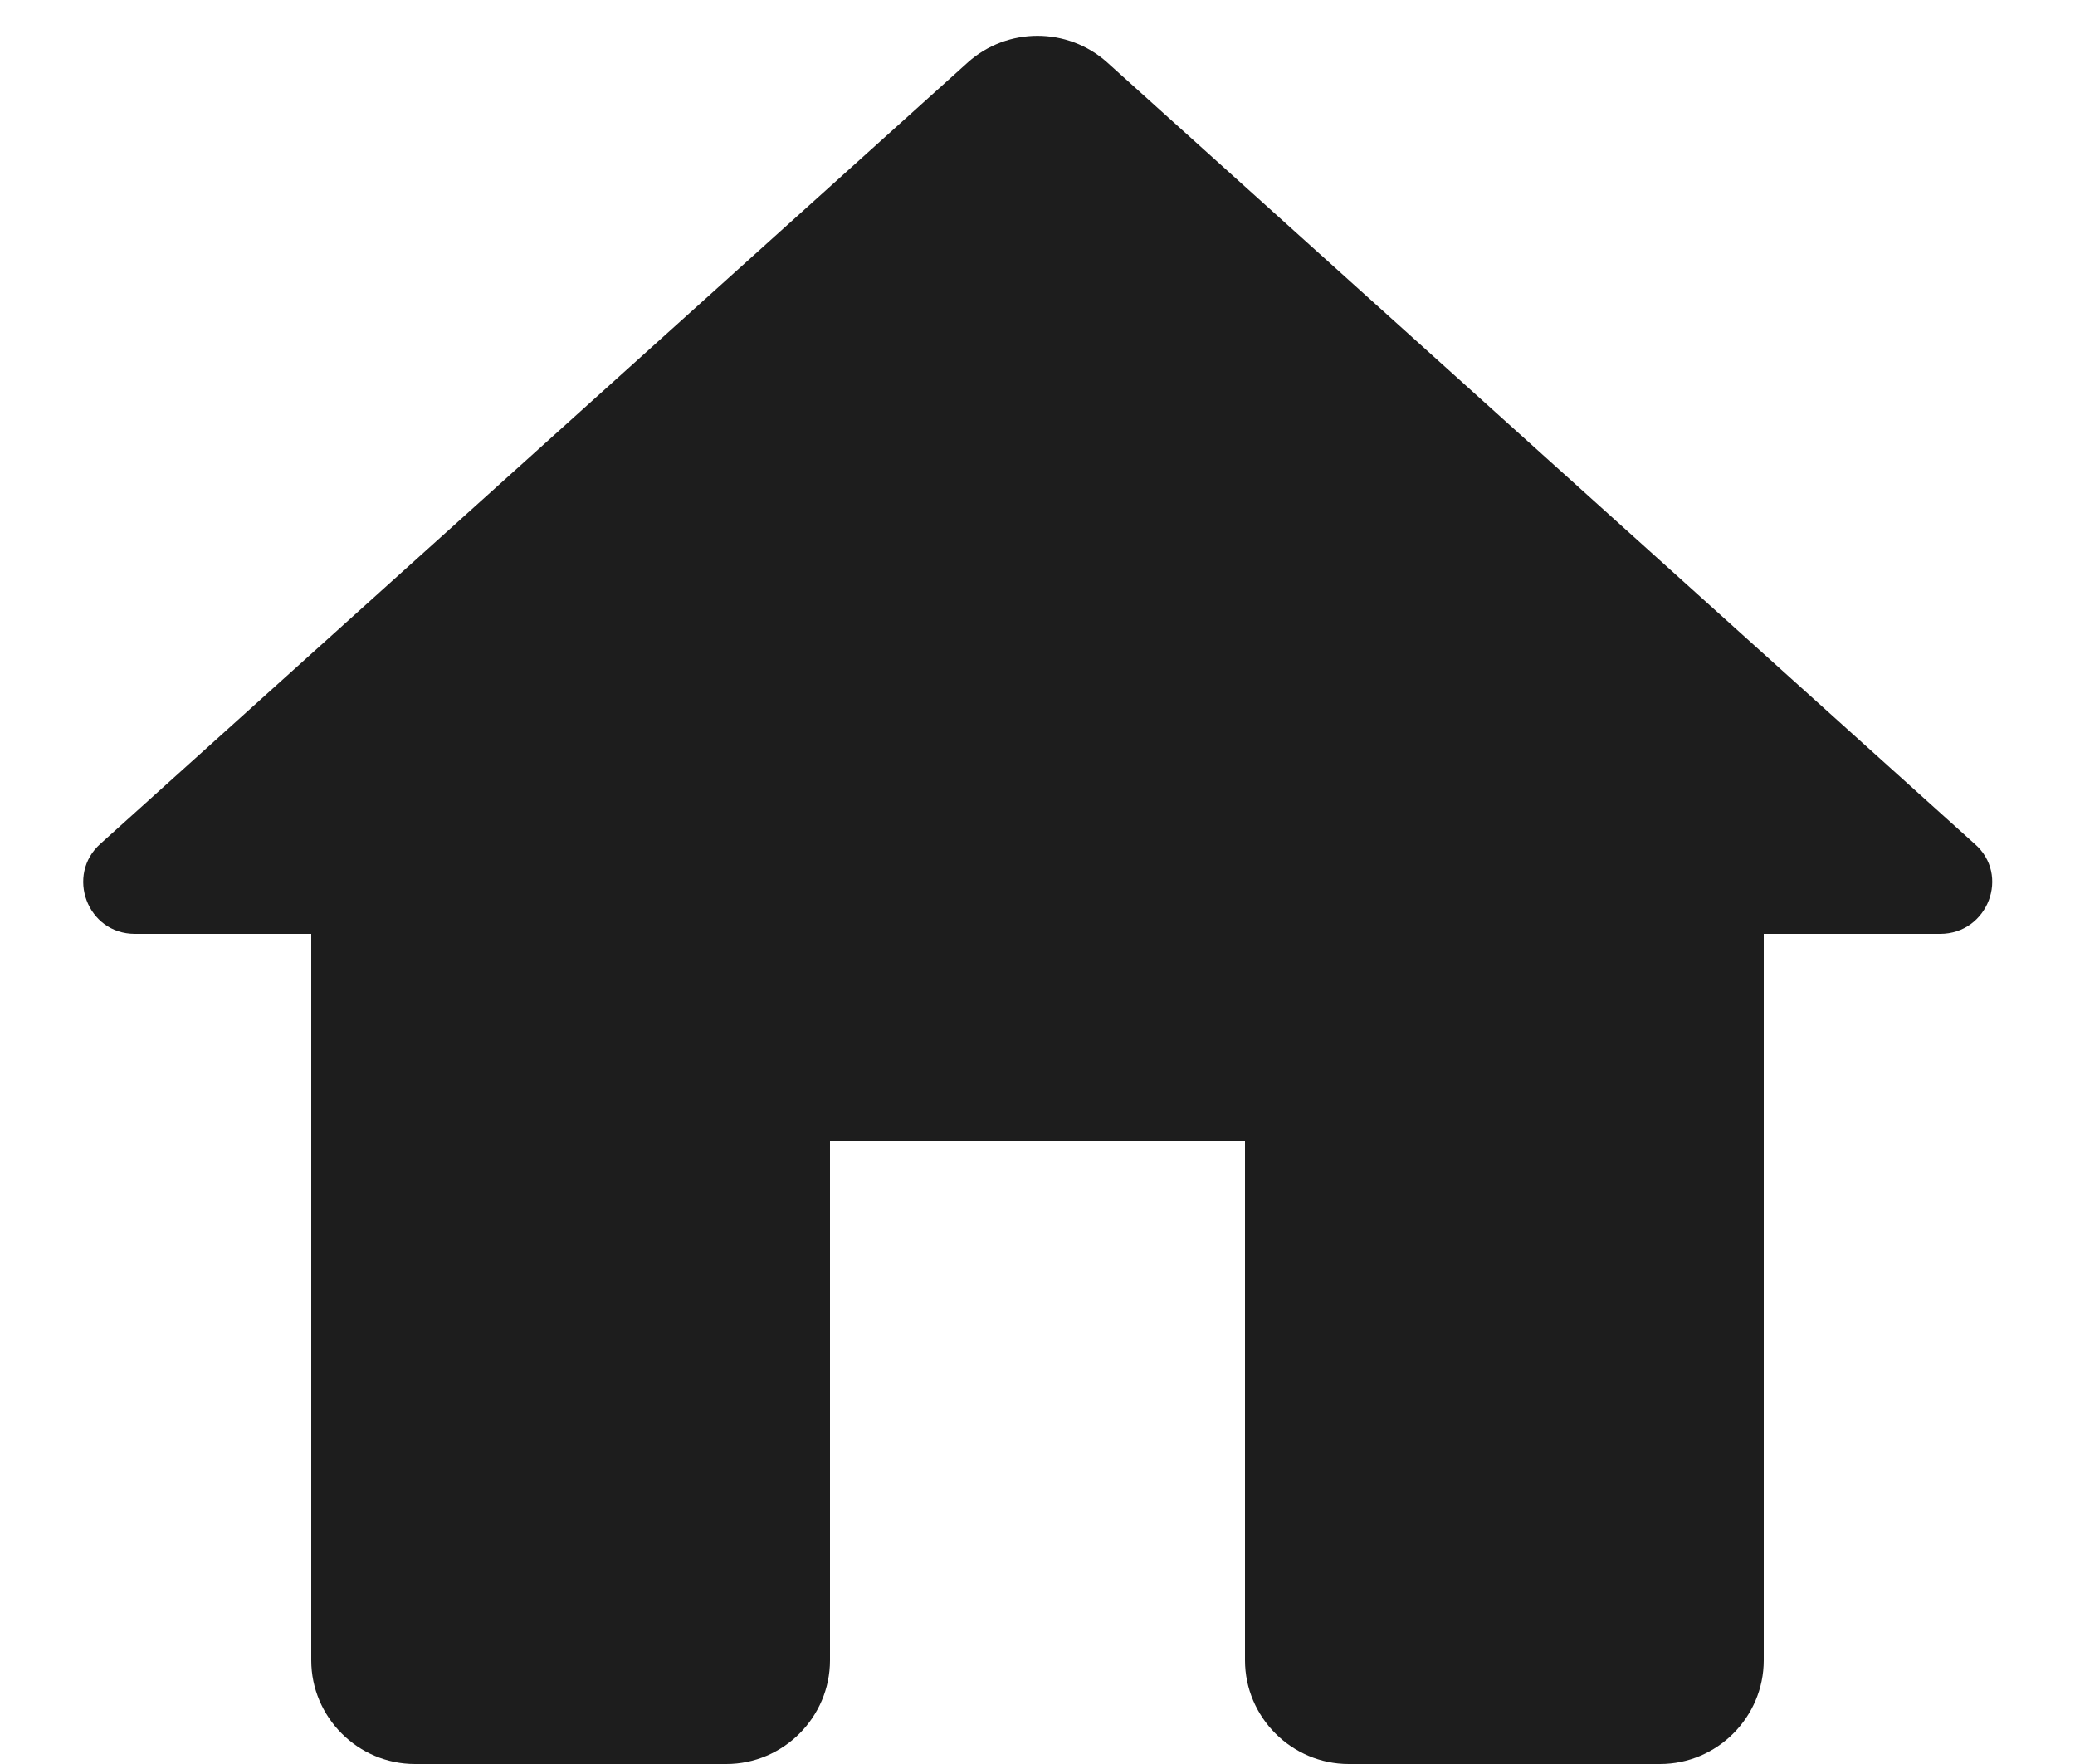
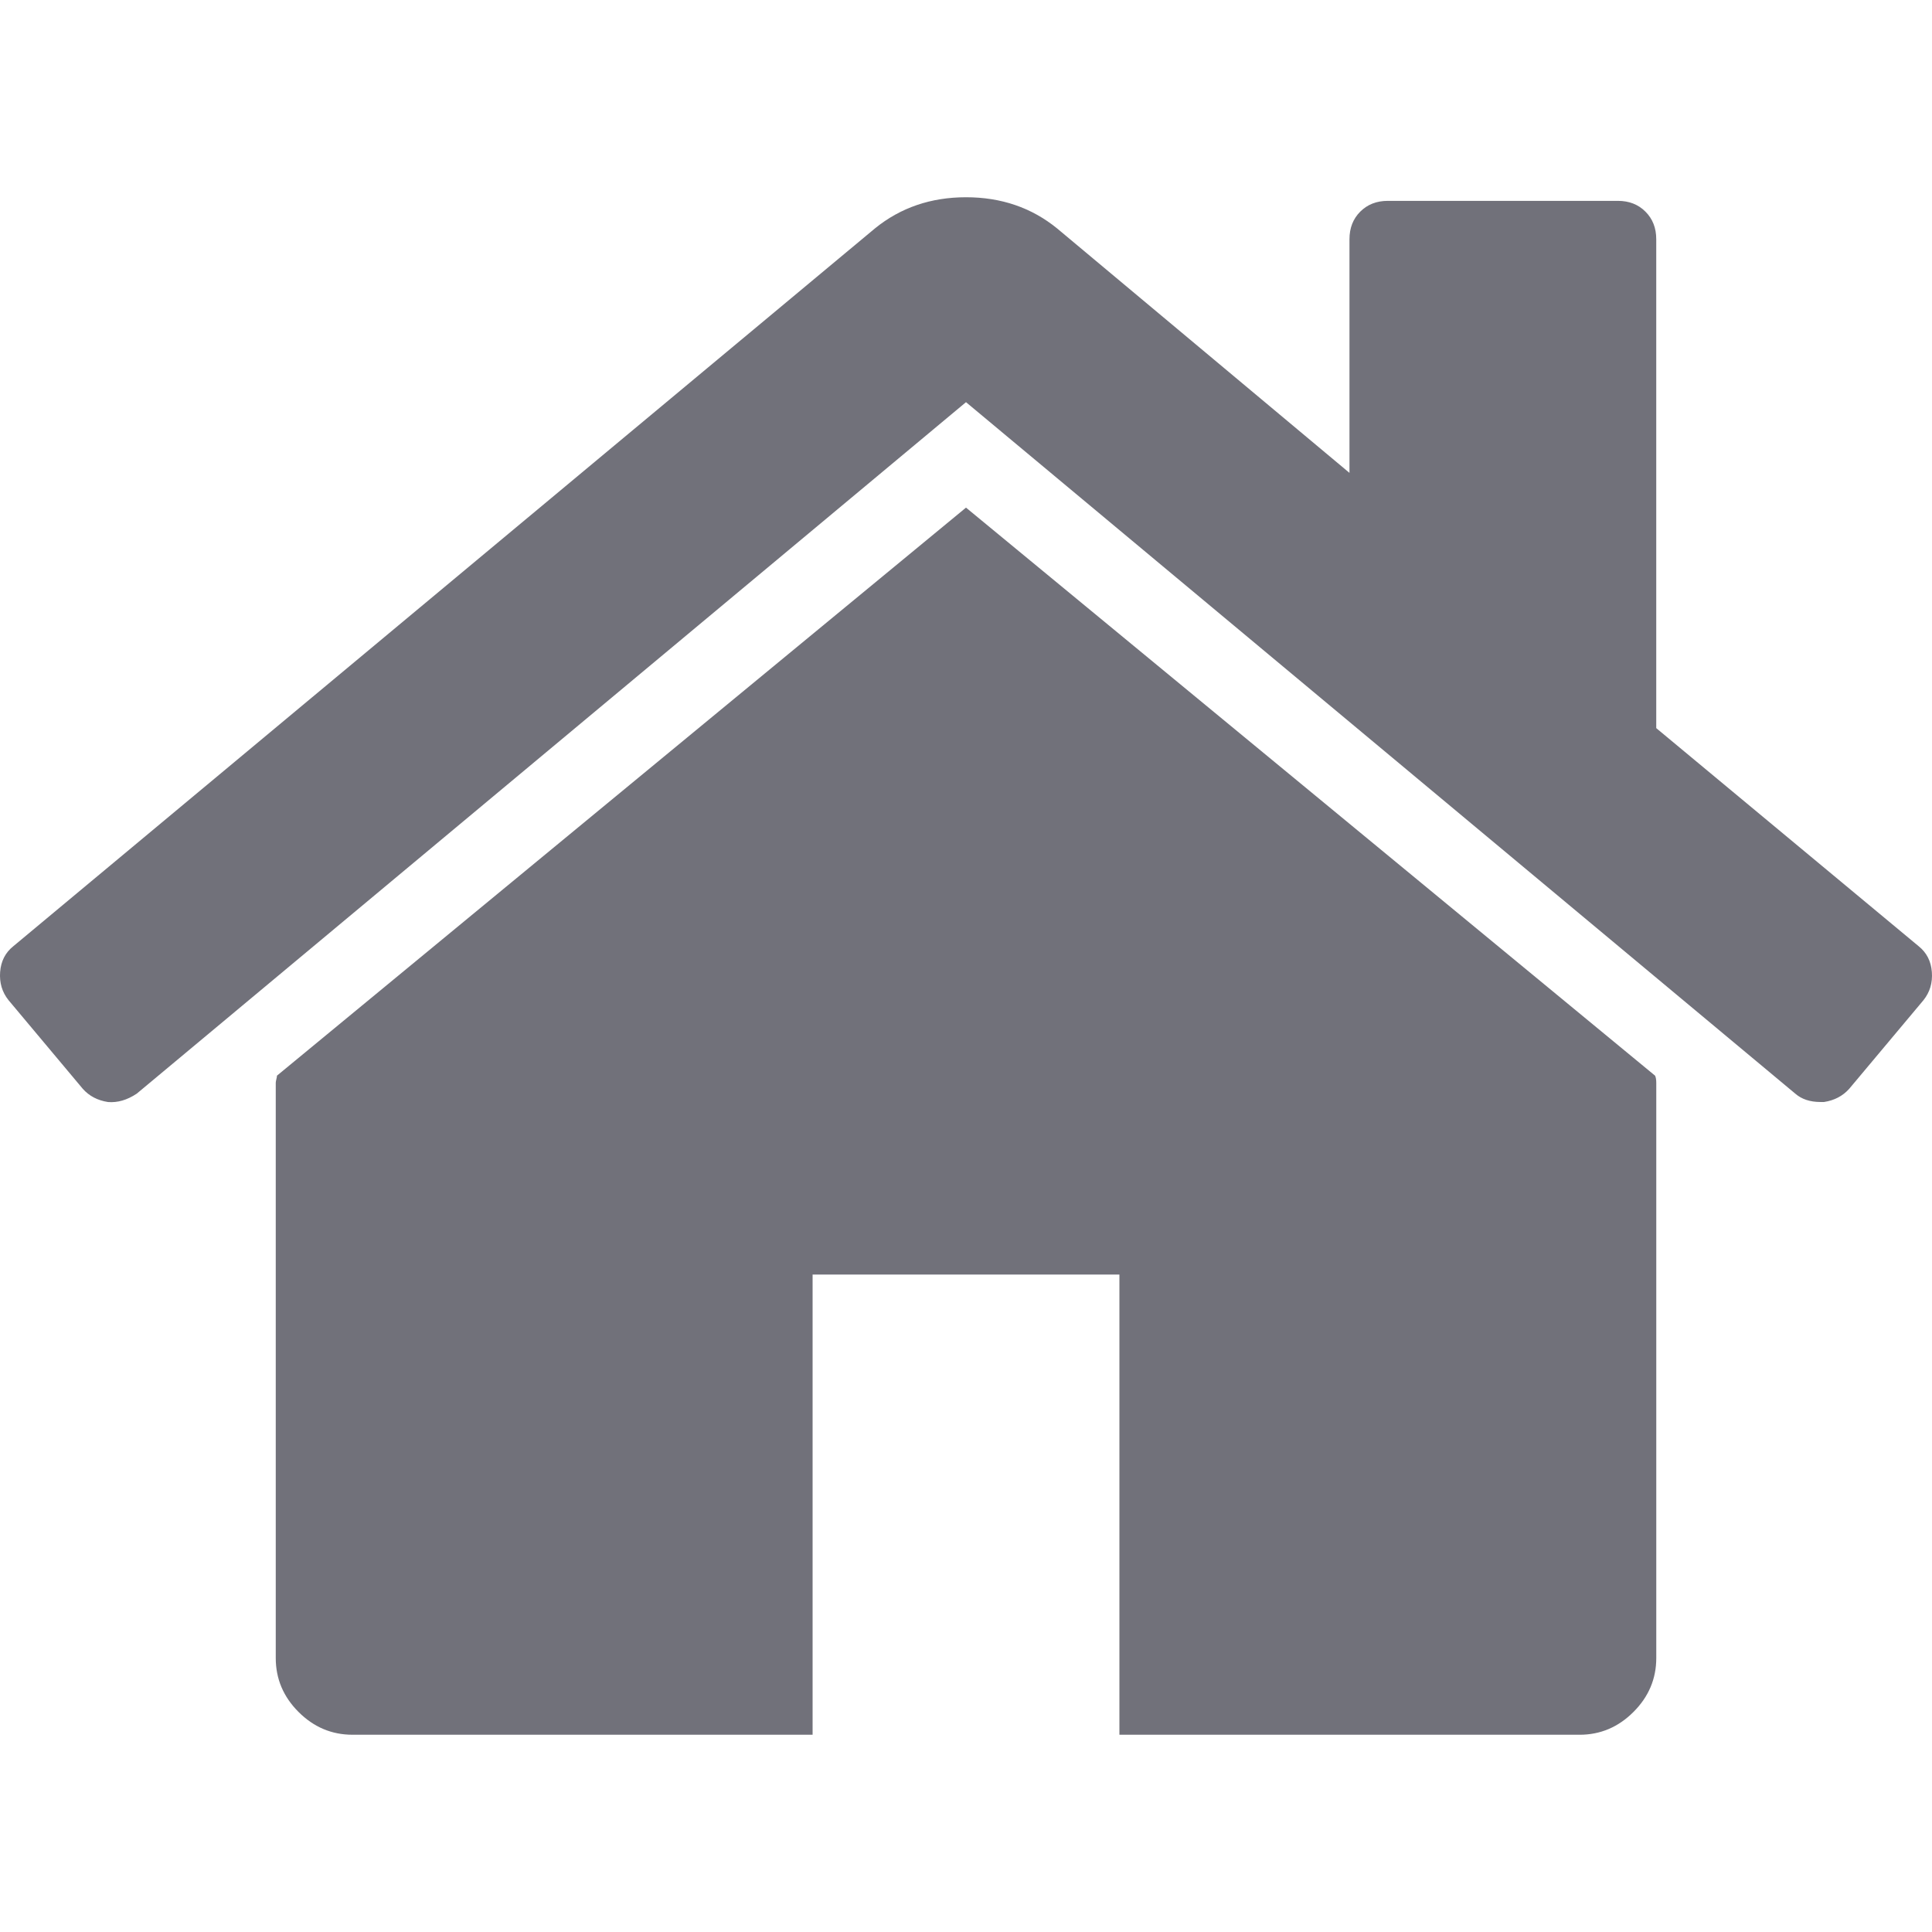
- <svg xmlns="http://www.w3.org/2000/svg" width="20px" height="17px" viewBox="0 0 20 17" version="1.1">
-   <g id="Icons" stroke="none" stroke-width="1" fill="none" fill-rule="evenodd">
-     <g id="Rounded" transform="translate(-816, -289)">
-       <g id="Action" transform="translate(100, 100)">
-         <g id="-Round-/-Action-/-home" transform="translate(714, 186)">
-           <g transform="translate(0, 0)">
-             <polygon id="Path" points="0 0 24 0 24 24 0 24" />
-             <path d="M10,19 L10,14 L14,14 L14,19 C14,19.55 14.45,20 15,20 L18,20 C18.55,20 19,19.55 19,19 L19,12 L20.7,12 C21.16,12 21.38,11.43 21.03,11.13 L12.67,3.6 C12.29,3.26 11.71,3.26 11.33,3.6 L2.97,11.13 C2.63,11.43 2.84,12 3.3,12 L5,12 L5,19 C5,19.55 5.45,20 6,20 L9,20 C9.55,20 10,19.55 10,19 Z" id="🔹Icon-Color" fill="#1D1D1D" />
-           </g>
-         </g>
-       </g>
-     </g>
+ <svg xmlns="http://www.w3.org/2000/svg" version="1.1" width="512" height="512" x="0" y="0" viewBox="0 0 460.298 460.297" style="enable-background:new 0 0 512 512" xml:space="preserve" class="">
+   <g>
+     <path d="M230.149 120.939 65.986 256.274c0 .191-.048.472-.144.855-.094.38-.144.656-.144.852v137.041c0 4.948 1.809 9.236 5.426 12.847 3.616 3.613 7.898 5.431 12.847 5.431h109.63V303.664h73.097v109.64h109.629c4.948 0 9.236-1.814 12.847-5.435 3.617-3.607 5.432-7.898 5.432-12.847V257.981c0-.76-.104-1.334-.288-1.707L230.149 120.939z" fill="#71717a" data-original="#000000" />
+     <path d="M457.122 225.438 394.6 173.476V56.989c0-2.663-.856-4.853-2.574-6.567-1.704-1.712-3.894-2.568-6.563-2.568h-54.816c-2.666 0-4.855.856-6.57 2.568-1.711 1.714-2.566 3.905-2.566 6.567v55.673l-69.662-58.245c-6.084-4.949-13.318-7.423-21.694-7.423-8.375 0-15.608 2.474-21.698 7.423L3.172 225.438c-1.903 1.52-2.946 3.566-3.14 6.136-.193 2.568.472 4.811 1.997 6.713l17.701 21.128c1.525 1.712 3.521 2.759 5.996 3.142 2.285.192 4.57-.476 6.855-1.998L230.149 95.817l197.57 164.741c1.526 1.328 3.521 1.991 5.996 1.991h.858c2.471-.376 4.463-1.43 5.996-3.138l17.703-21.125c1.522-1.906 2.189-4.145 1.991-6.716-.195-2.563-1.242-4.609-3.141-6.132z" fill="#71717a" data-original="#000000" />
  </g>
</svg>
